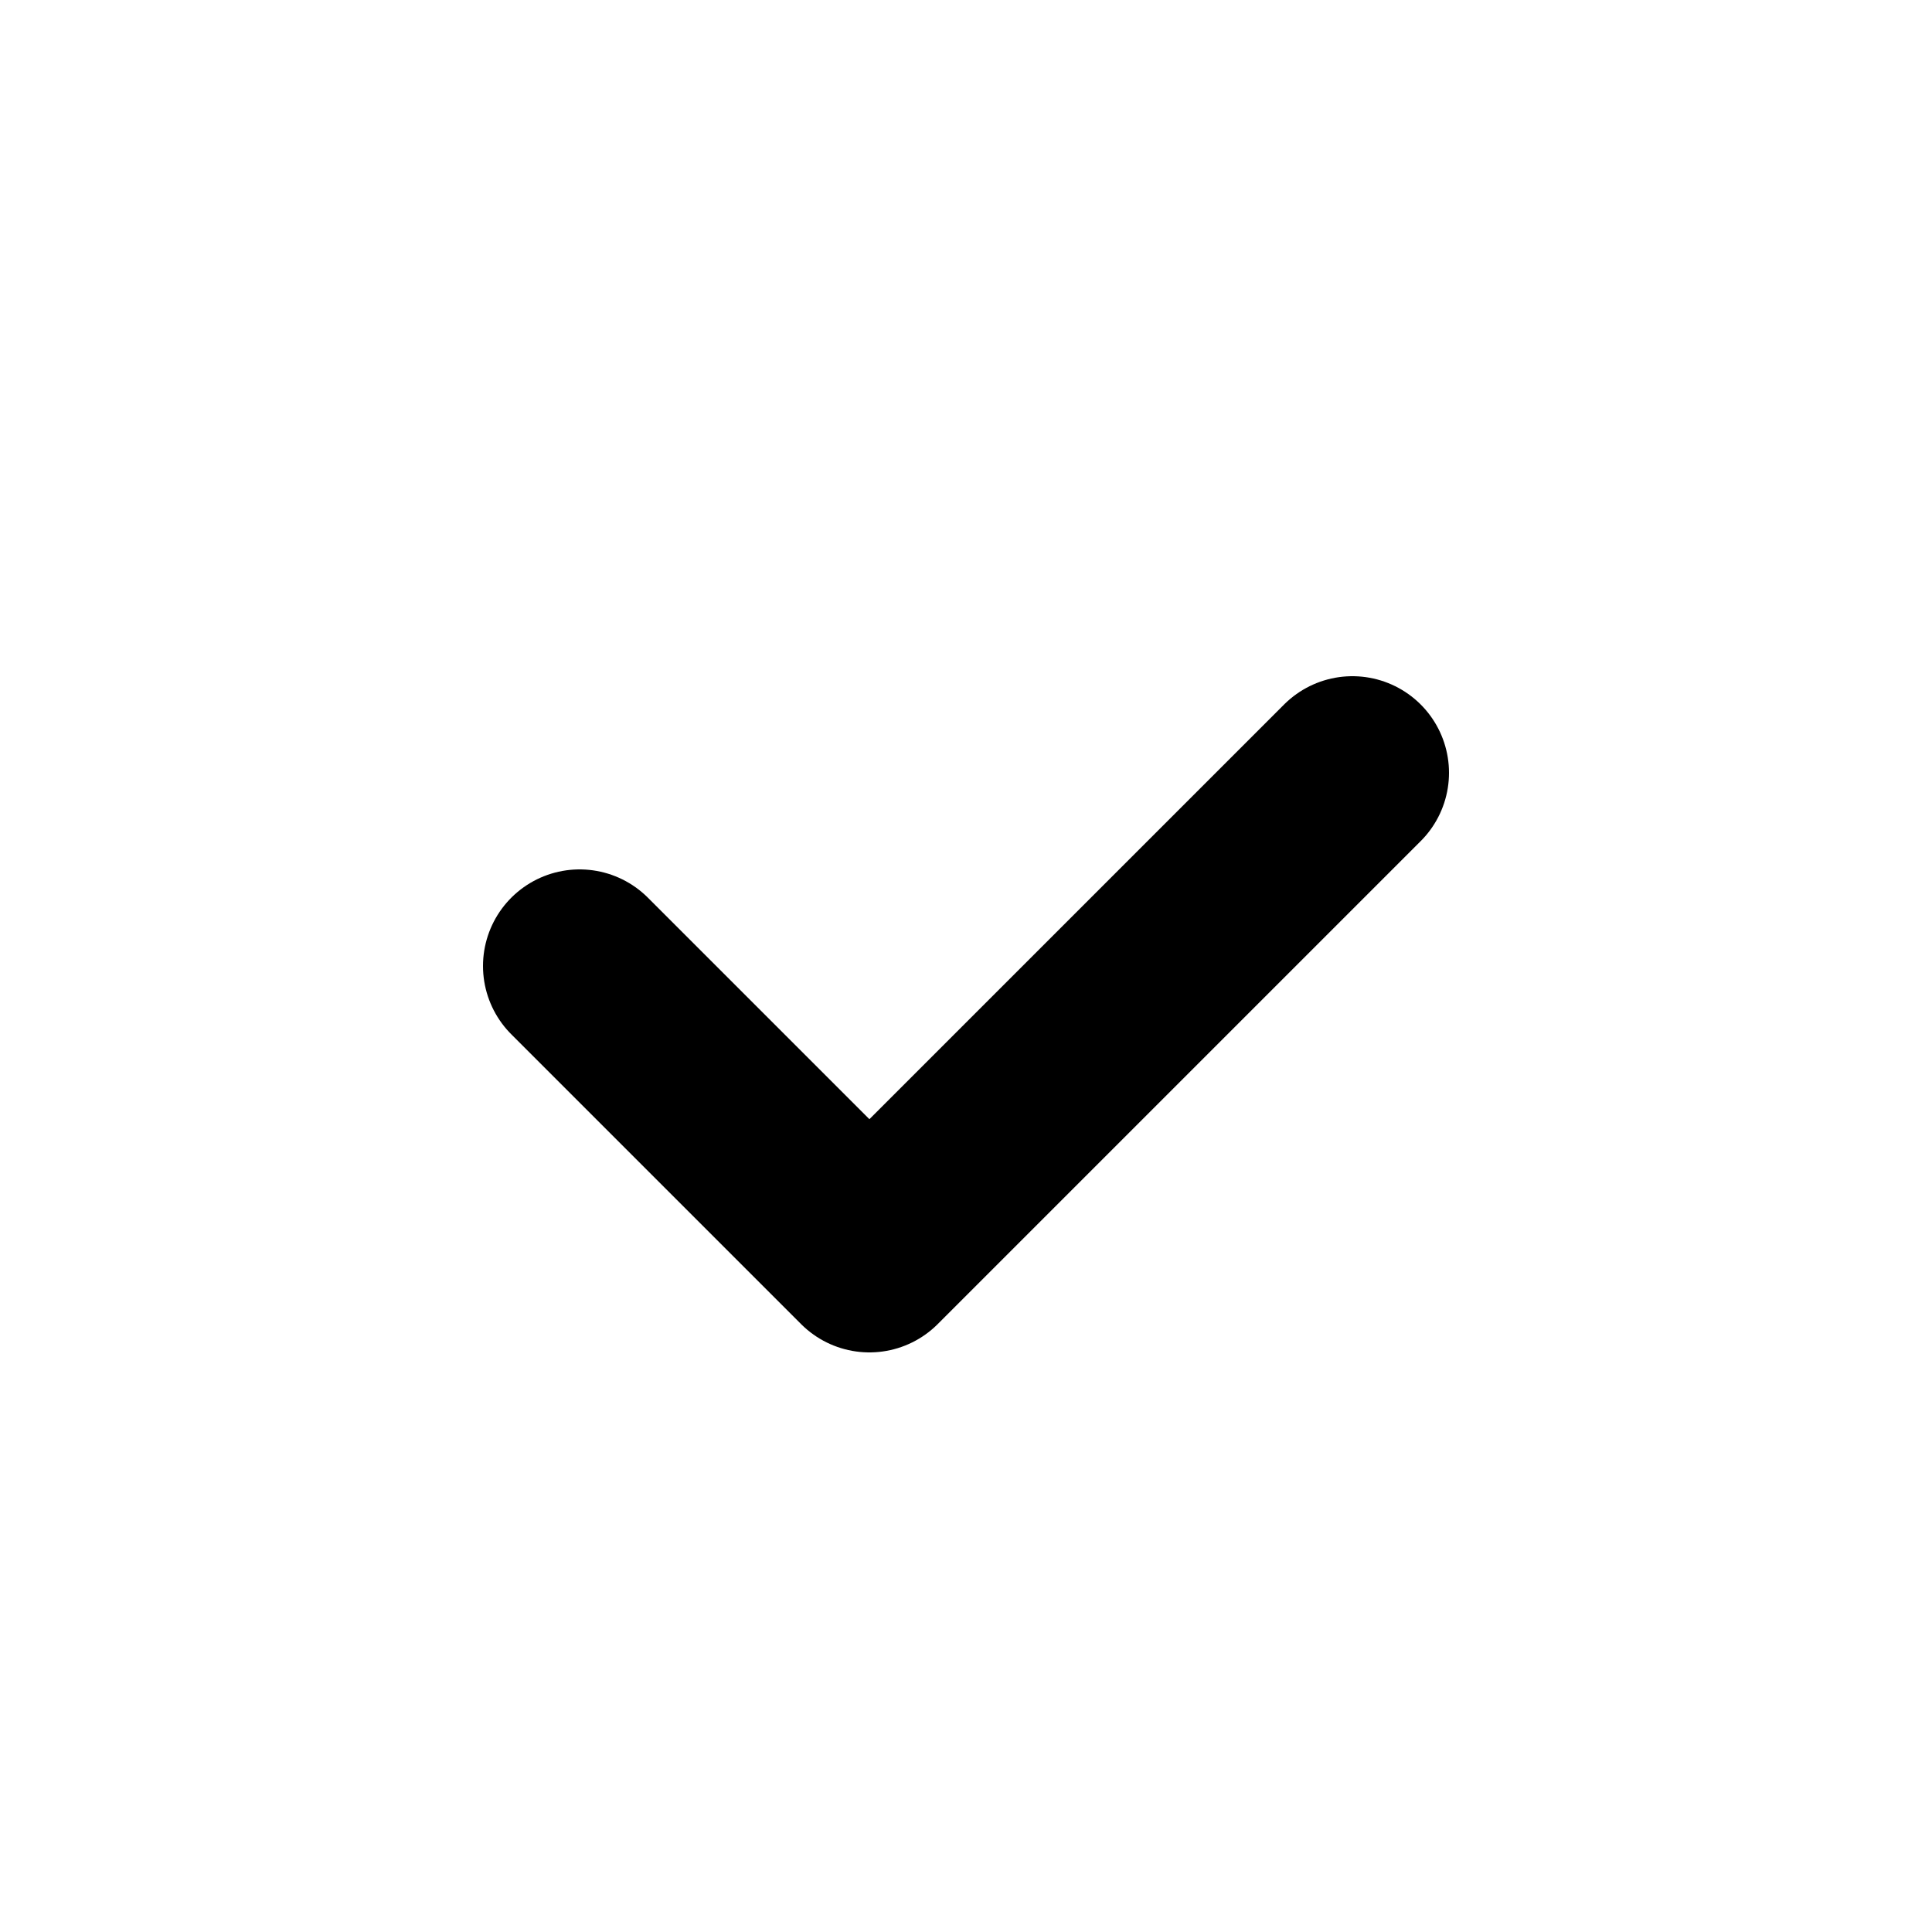
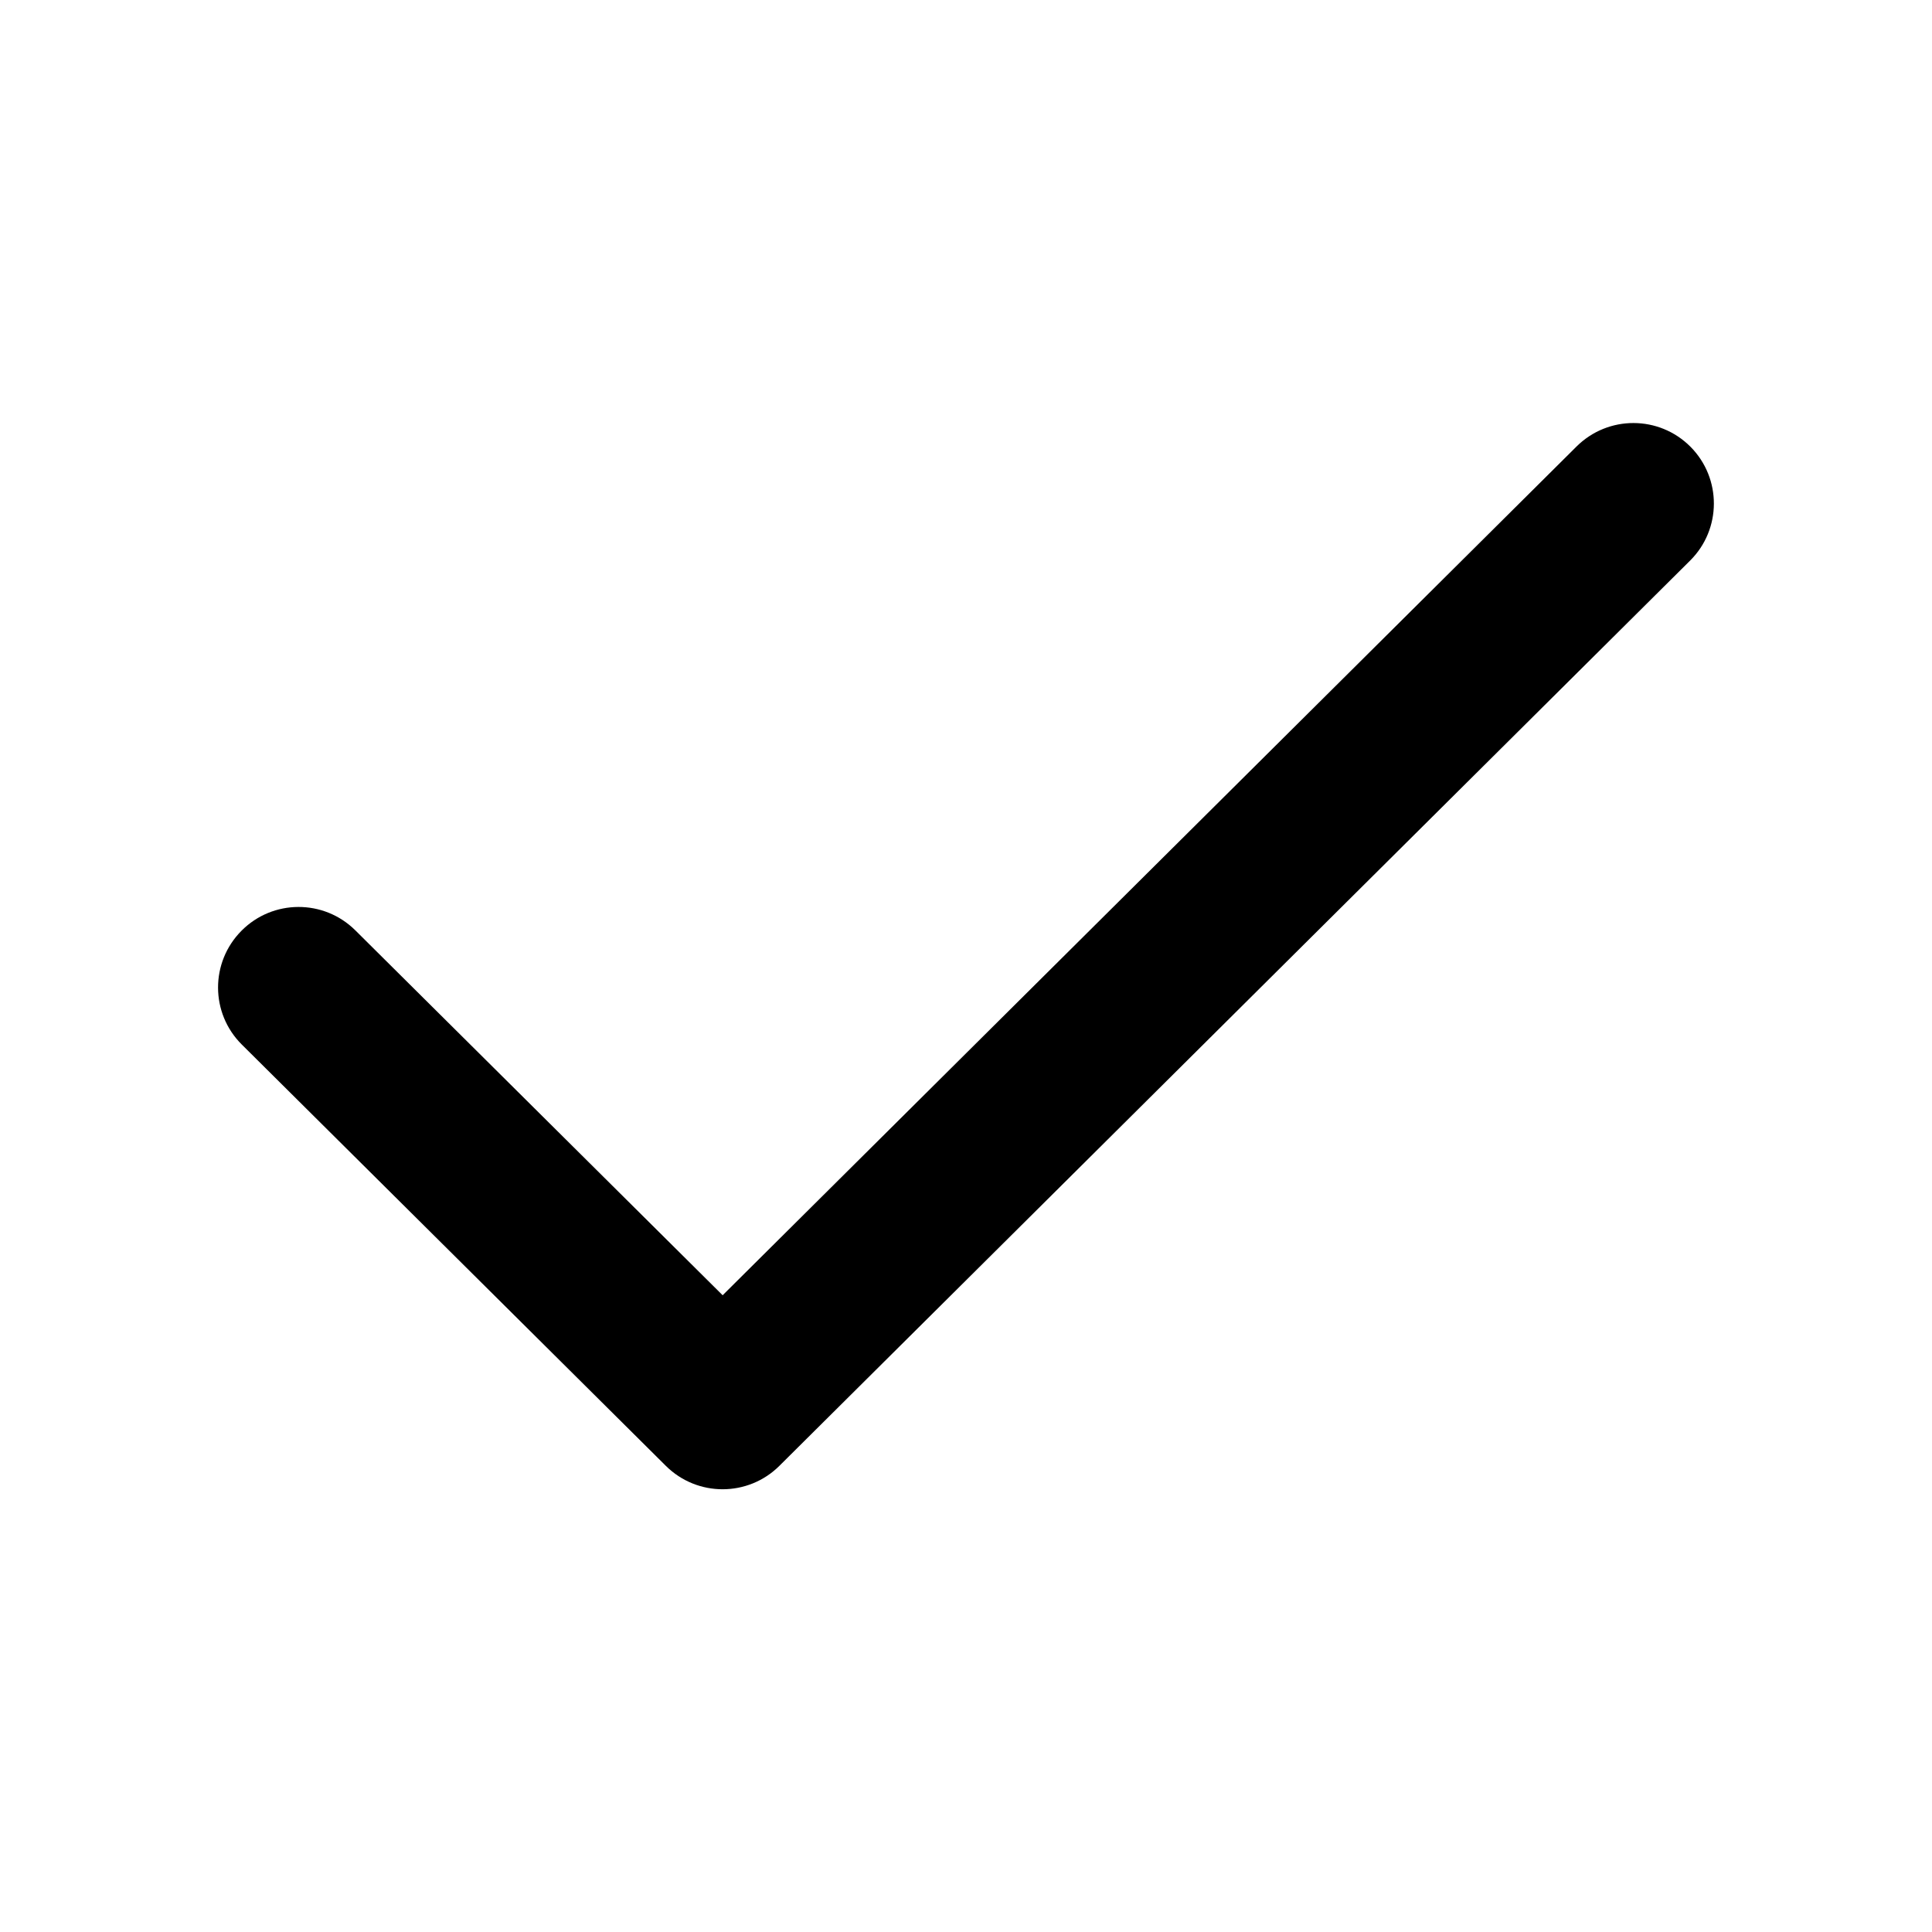
- <svg xmlns="http://www.w3.org/2000/svg" viewBox="0 0 20 20">
-   <g fill="none" fill-rule="evenodd">
-     <polyline stroke="currentColor" stroke-linecap="round" stroke-width="2" stroke-linejoin="round" points="6 10 9 13 14 8" />
-   </g>
+ <svg xmlns="http://www.w3.org/2000/svg" width="24" height="24" viewBox="0 0 24 24" fill="none">
+   <path d="M20.995 6.964C21.387 6.575 21.389 5.942 21 5.55C20.61 5.158 19.977 5.157 19.585 5.546L8.977 16.09L4.414 11.557C4.022 11.168 3.389 11.17 3 11.562C2.61 11.954 2.612 12.587 3.004 12.976L8.272 18.21C8.662 18.597 9.292 18.597 9.682 18.209L20.995 6.964Z" fill="currentColor" />
</svg>
